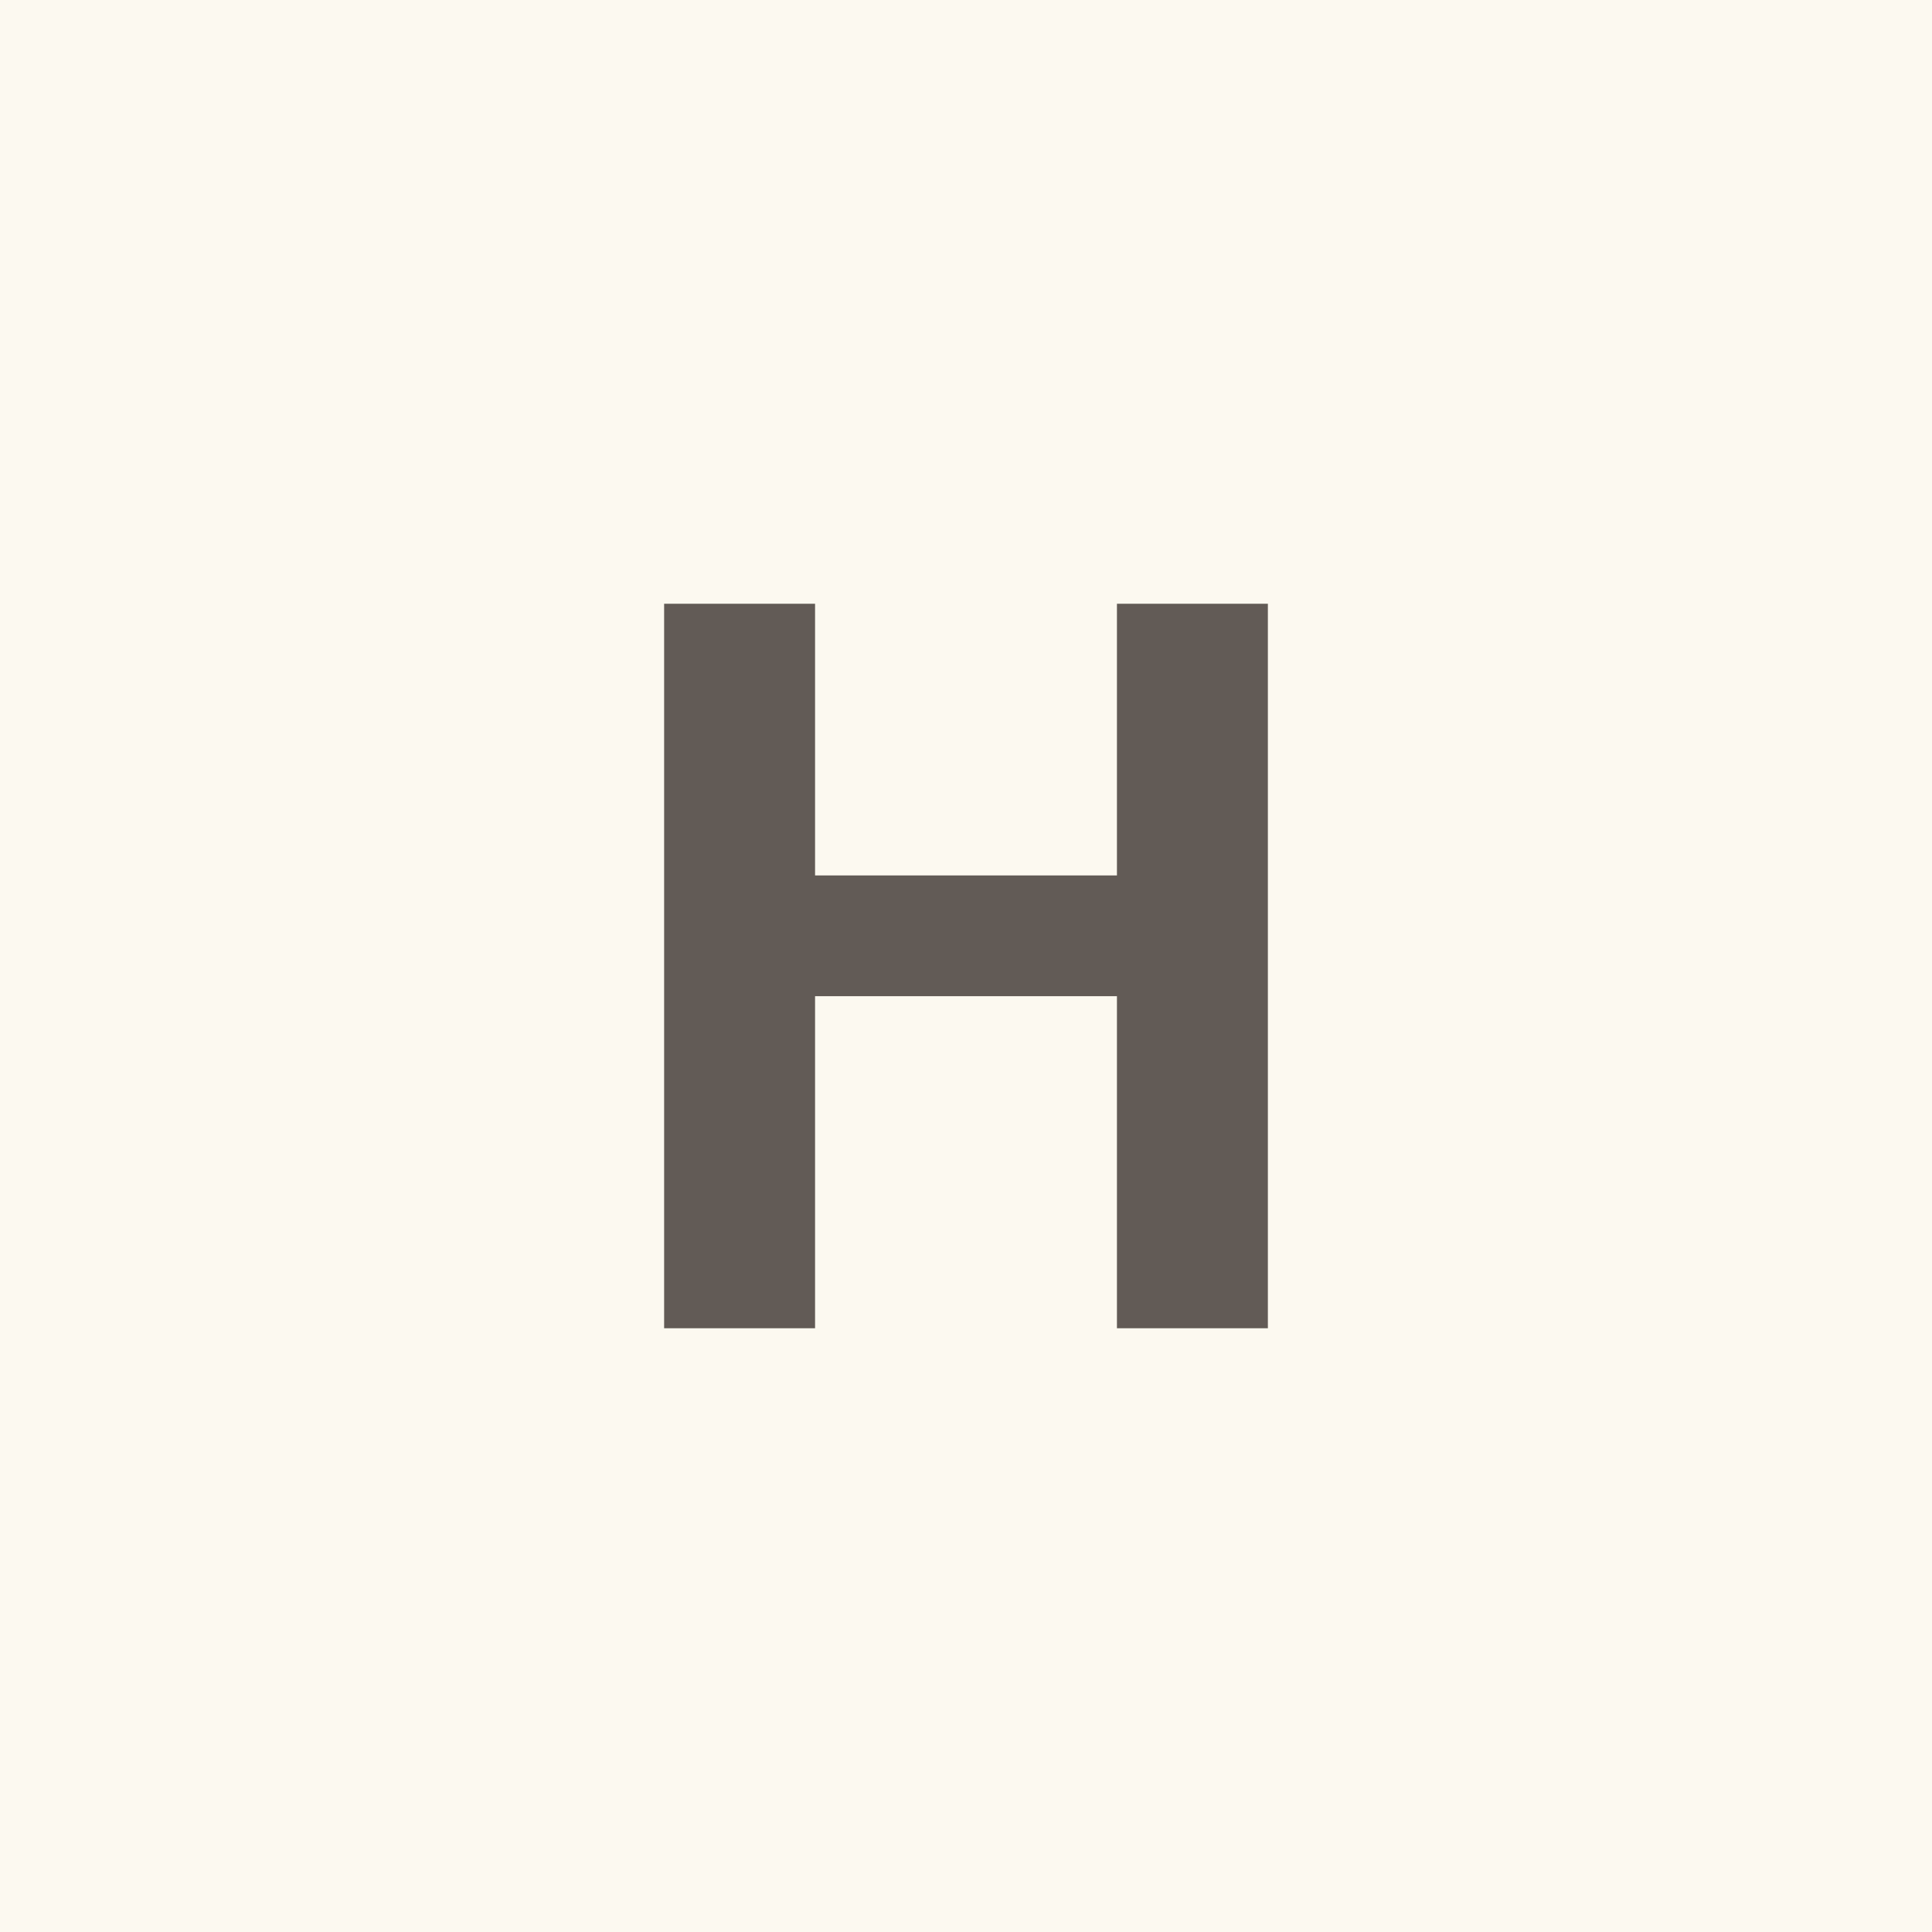
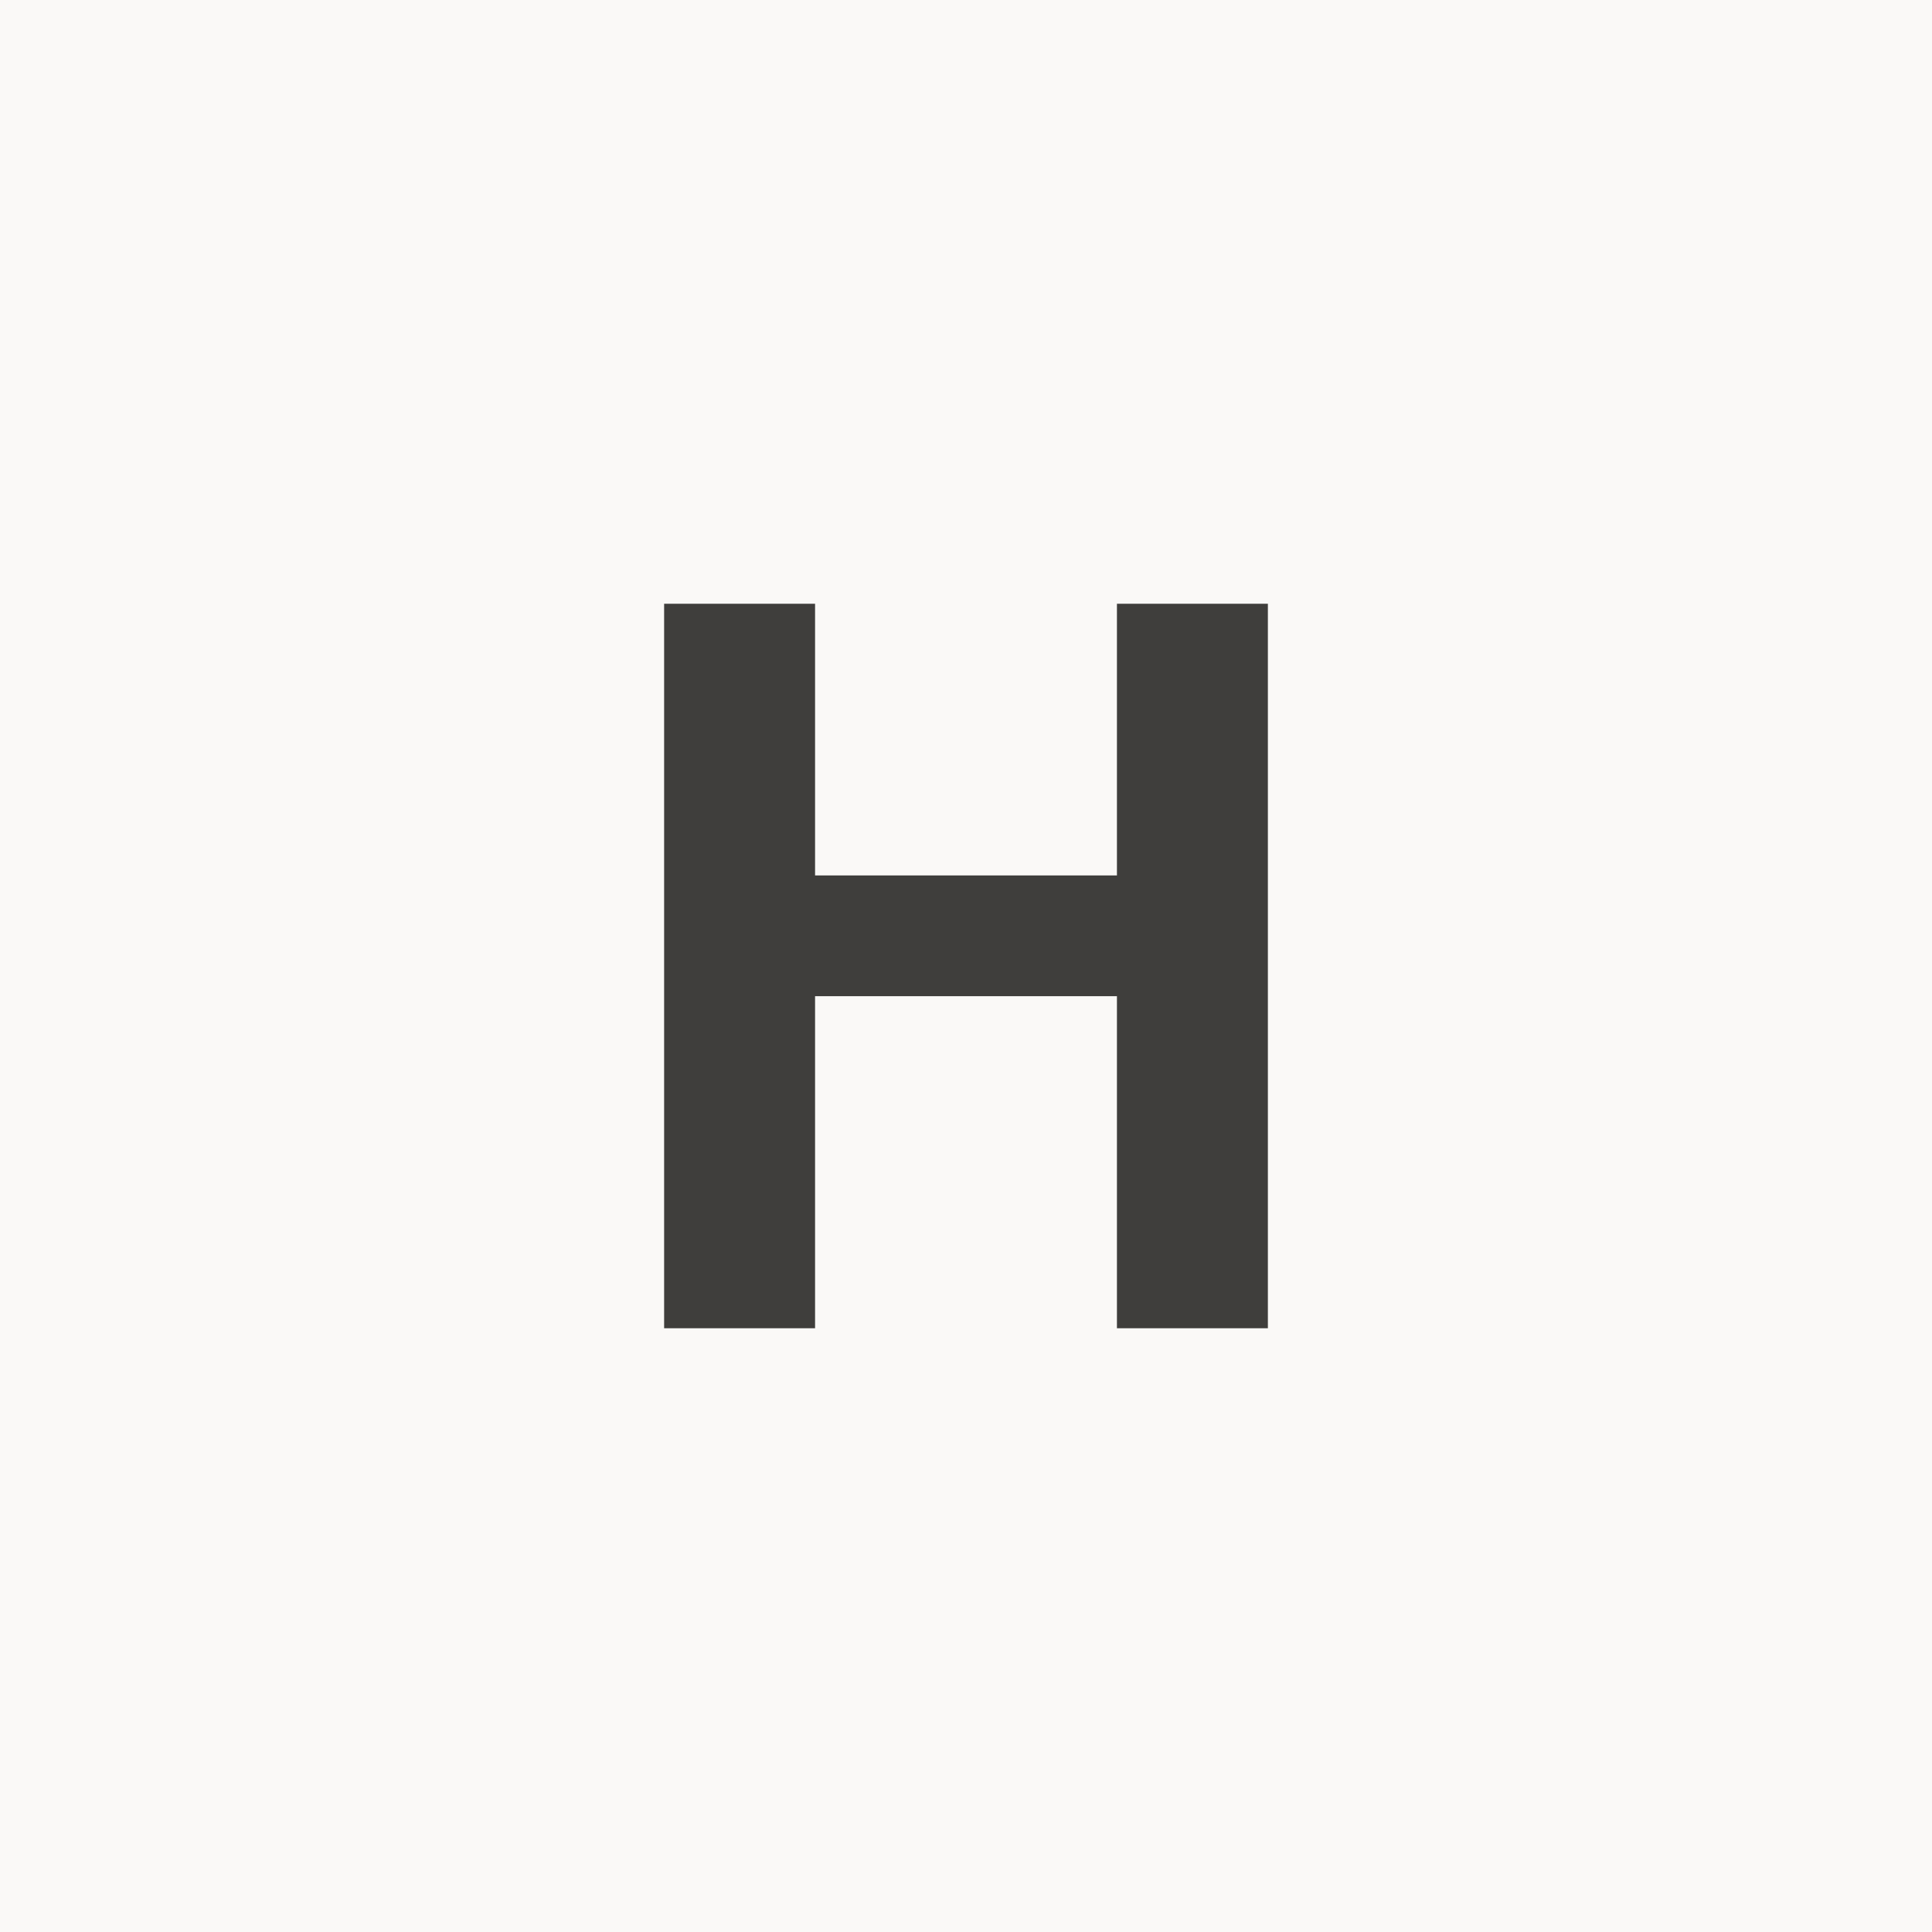
<svg xmlns="http://www.w3.org/2000/svg" version="1.1" width="1024" height="1024" viewBox="0 0 1024 1024">
-   <rect width="1056" height="1056" x="-16" y="-16" style="fill:#fcf9f0" />
-   <path d="m 352,320 0,384 80,0 0,-176 160,0 0,176 80,0 0,-384 -80,0 0,144 -160,0 0,-144 z" style="fill:#625b56" />
+   <rect width="1056" height="1056" x="-16" y="-16" style="fill:#faf9f7" />
+   <path d="m 352,320 0,384 80,0 0,-176 160,0 0,176 80,0 0,-384 -80,0 0,144 -160,0 0,-144 z" style="fill:#3f3e3c" />
</svg>
